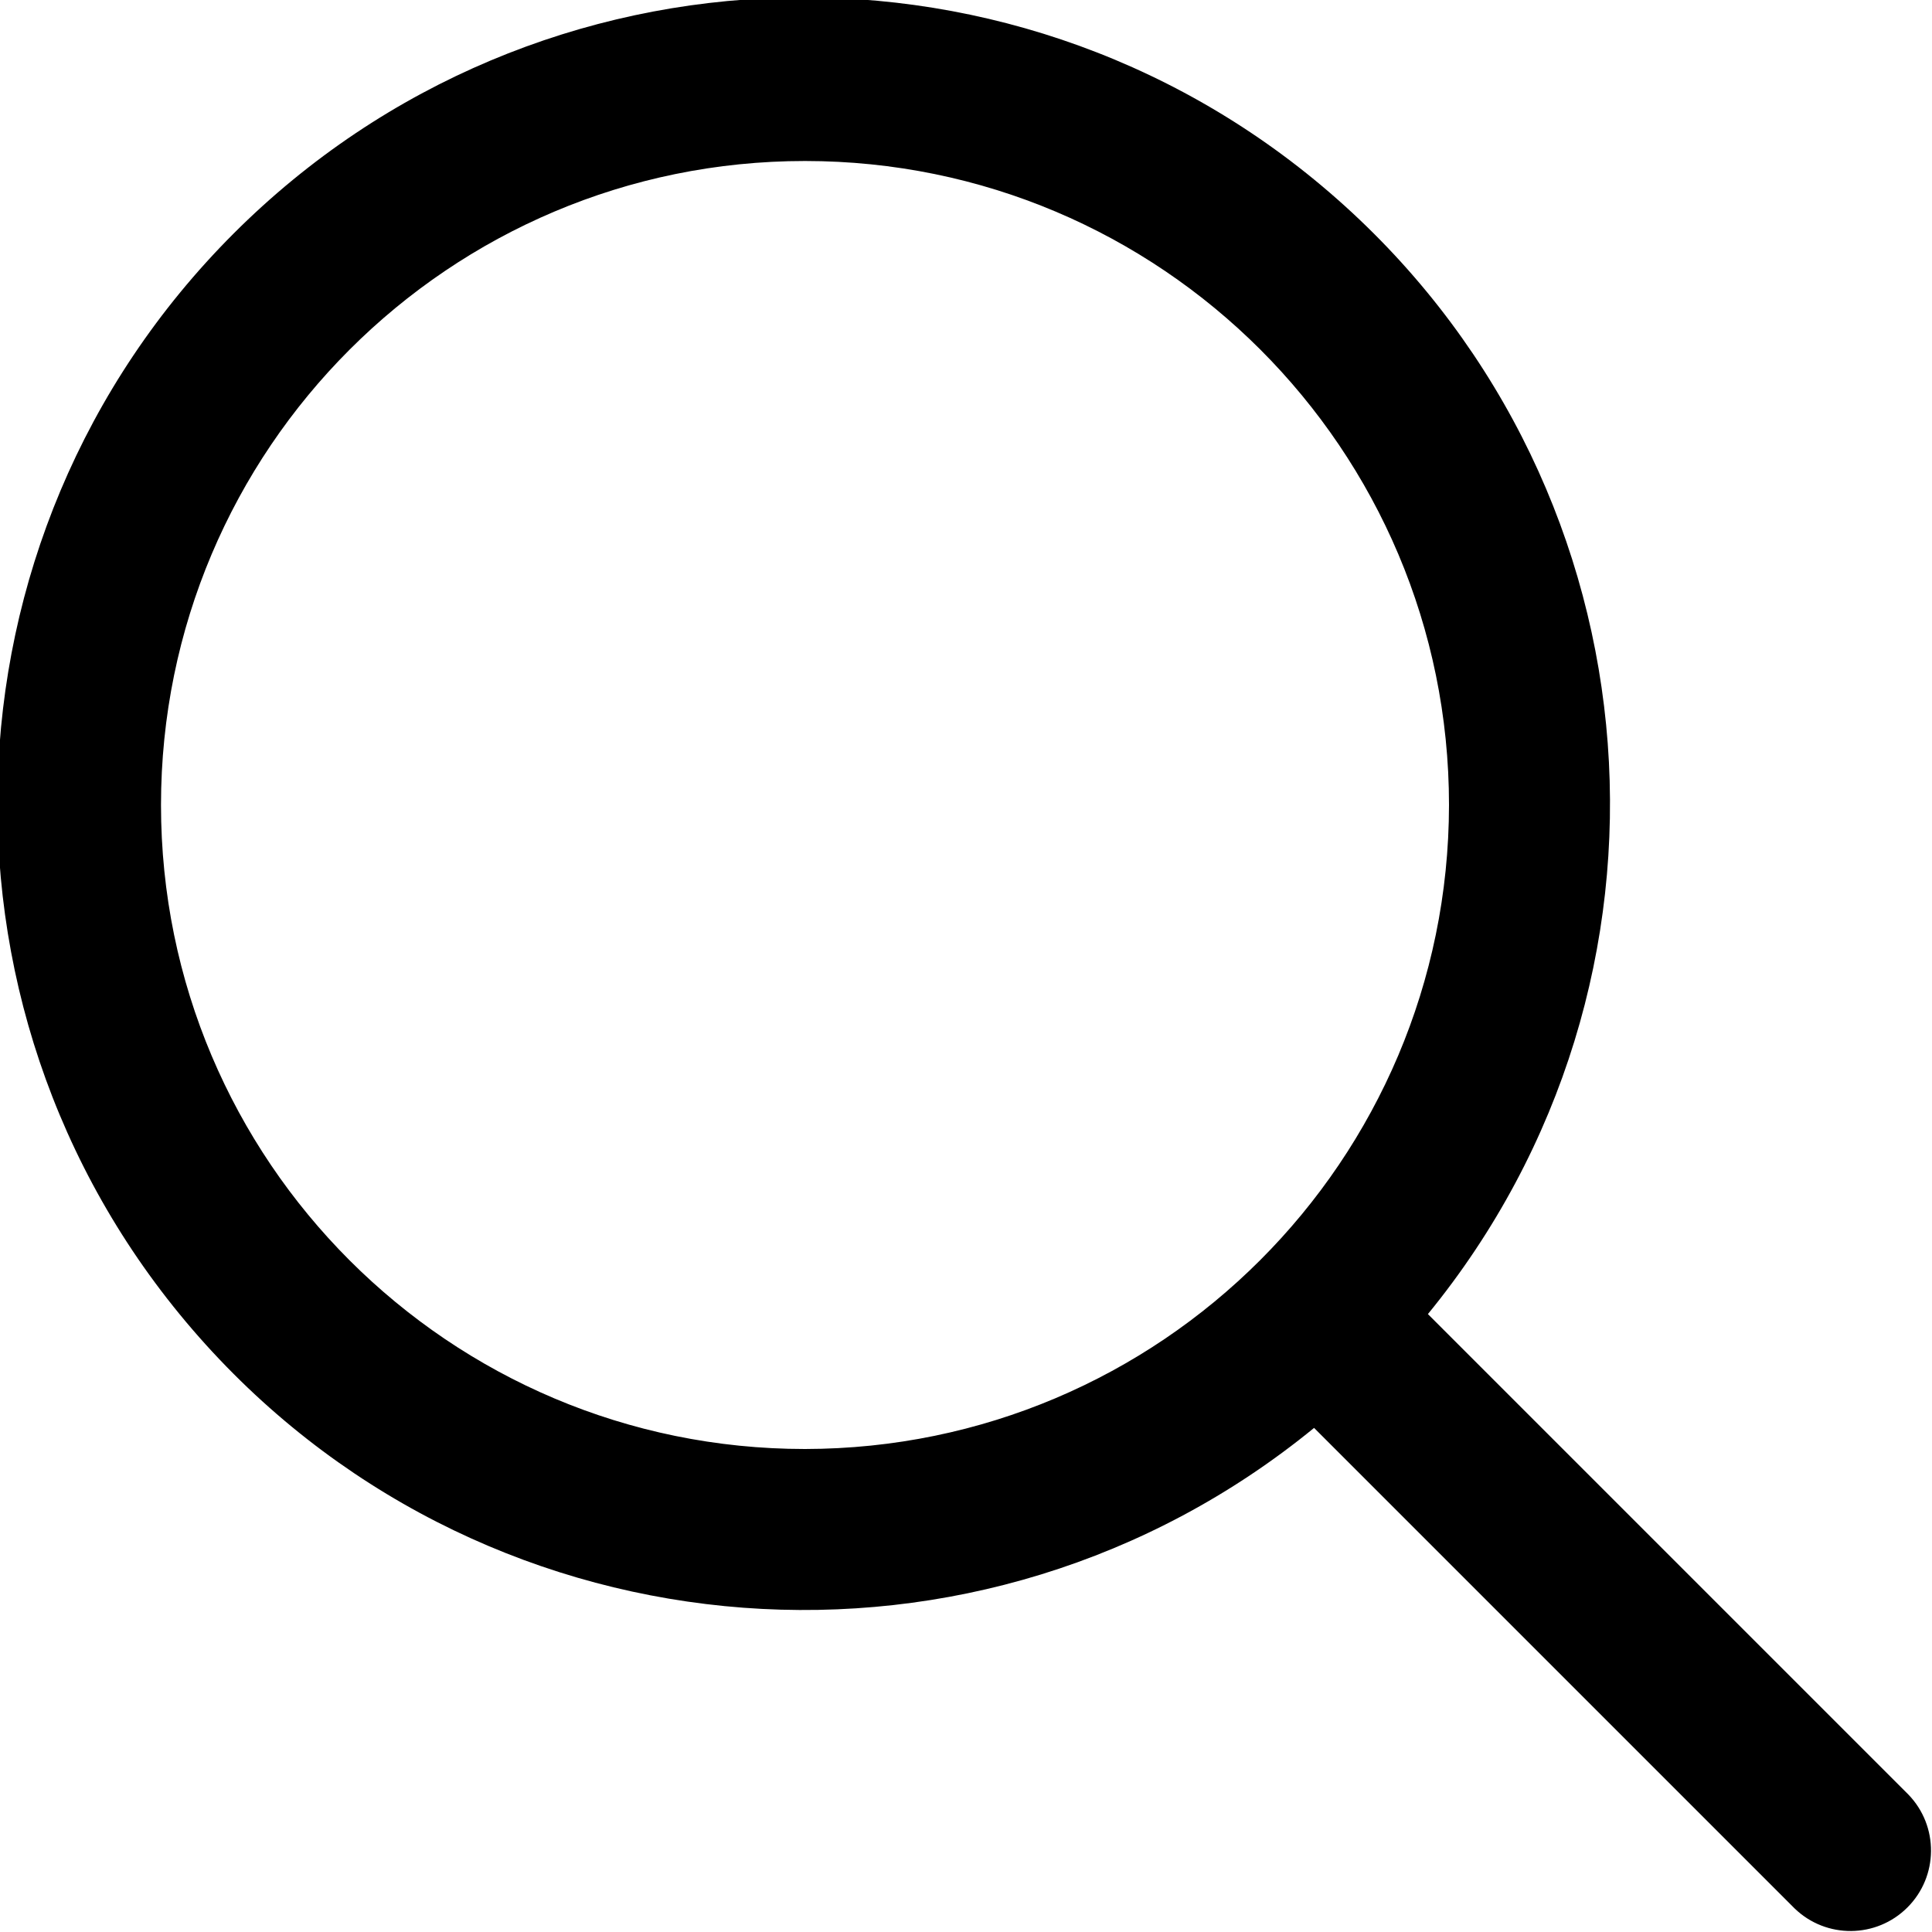
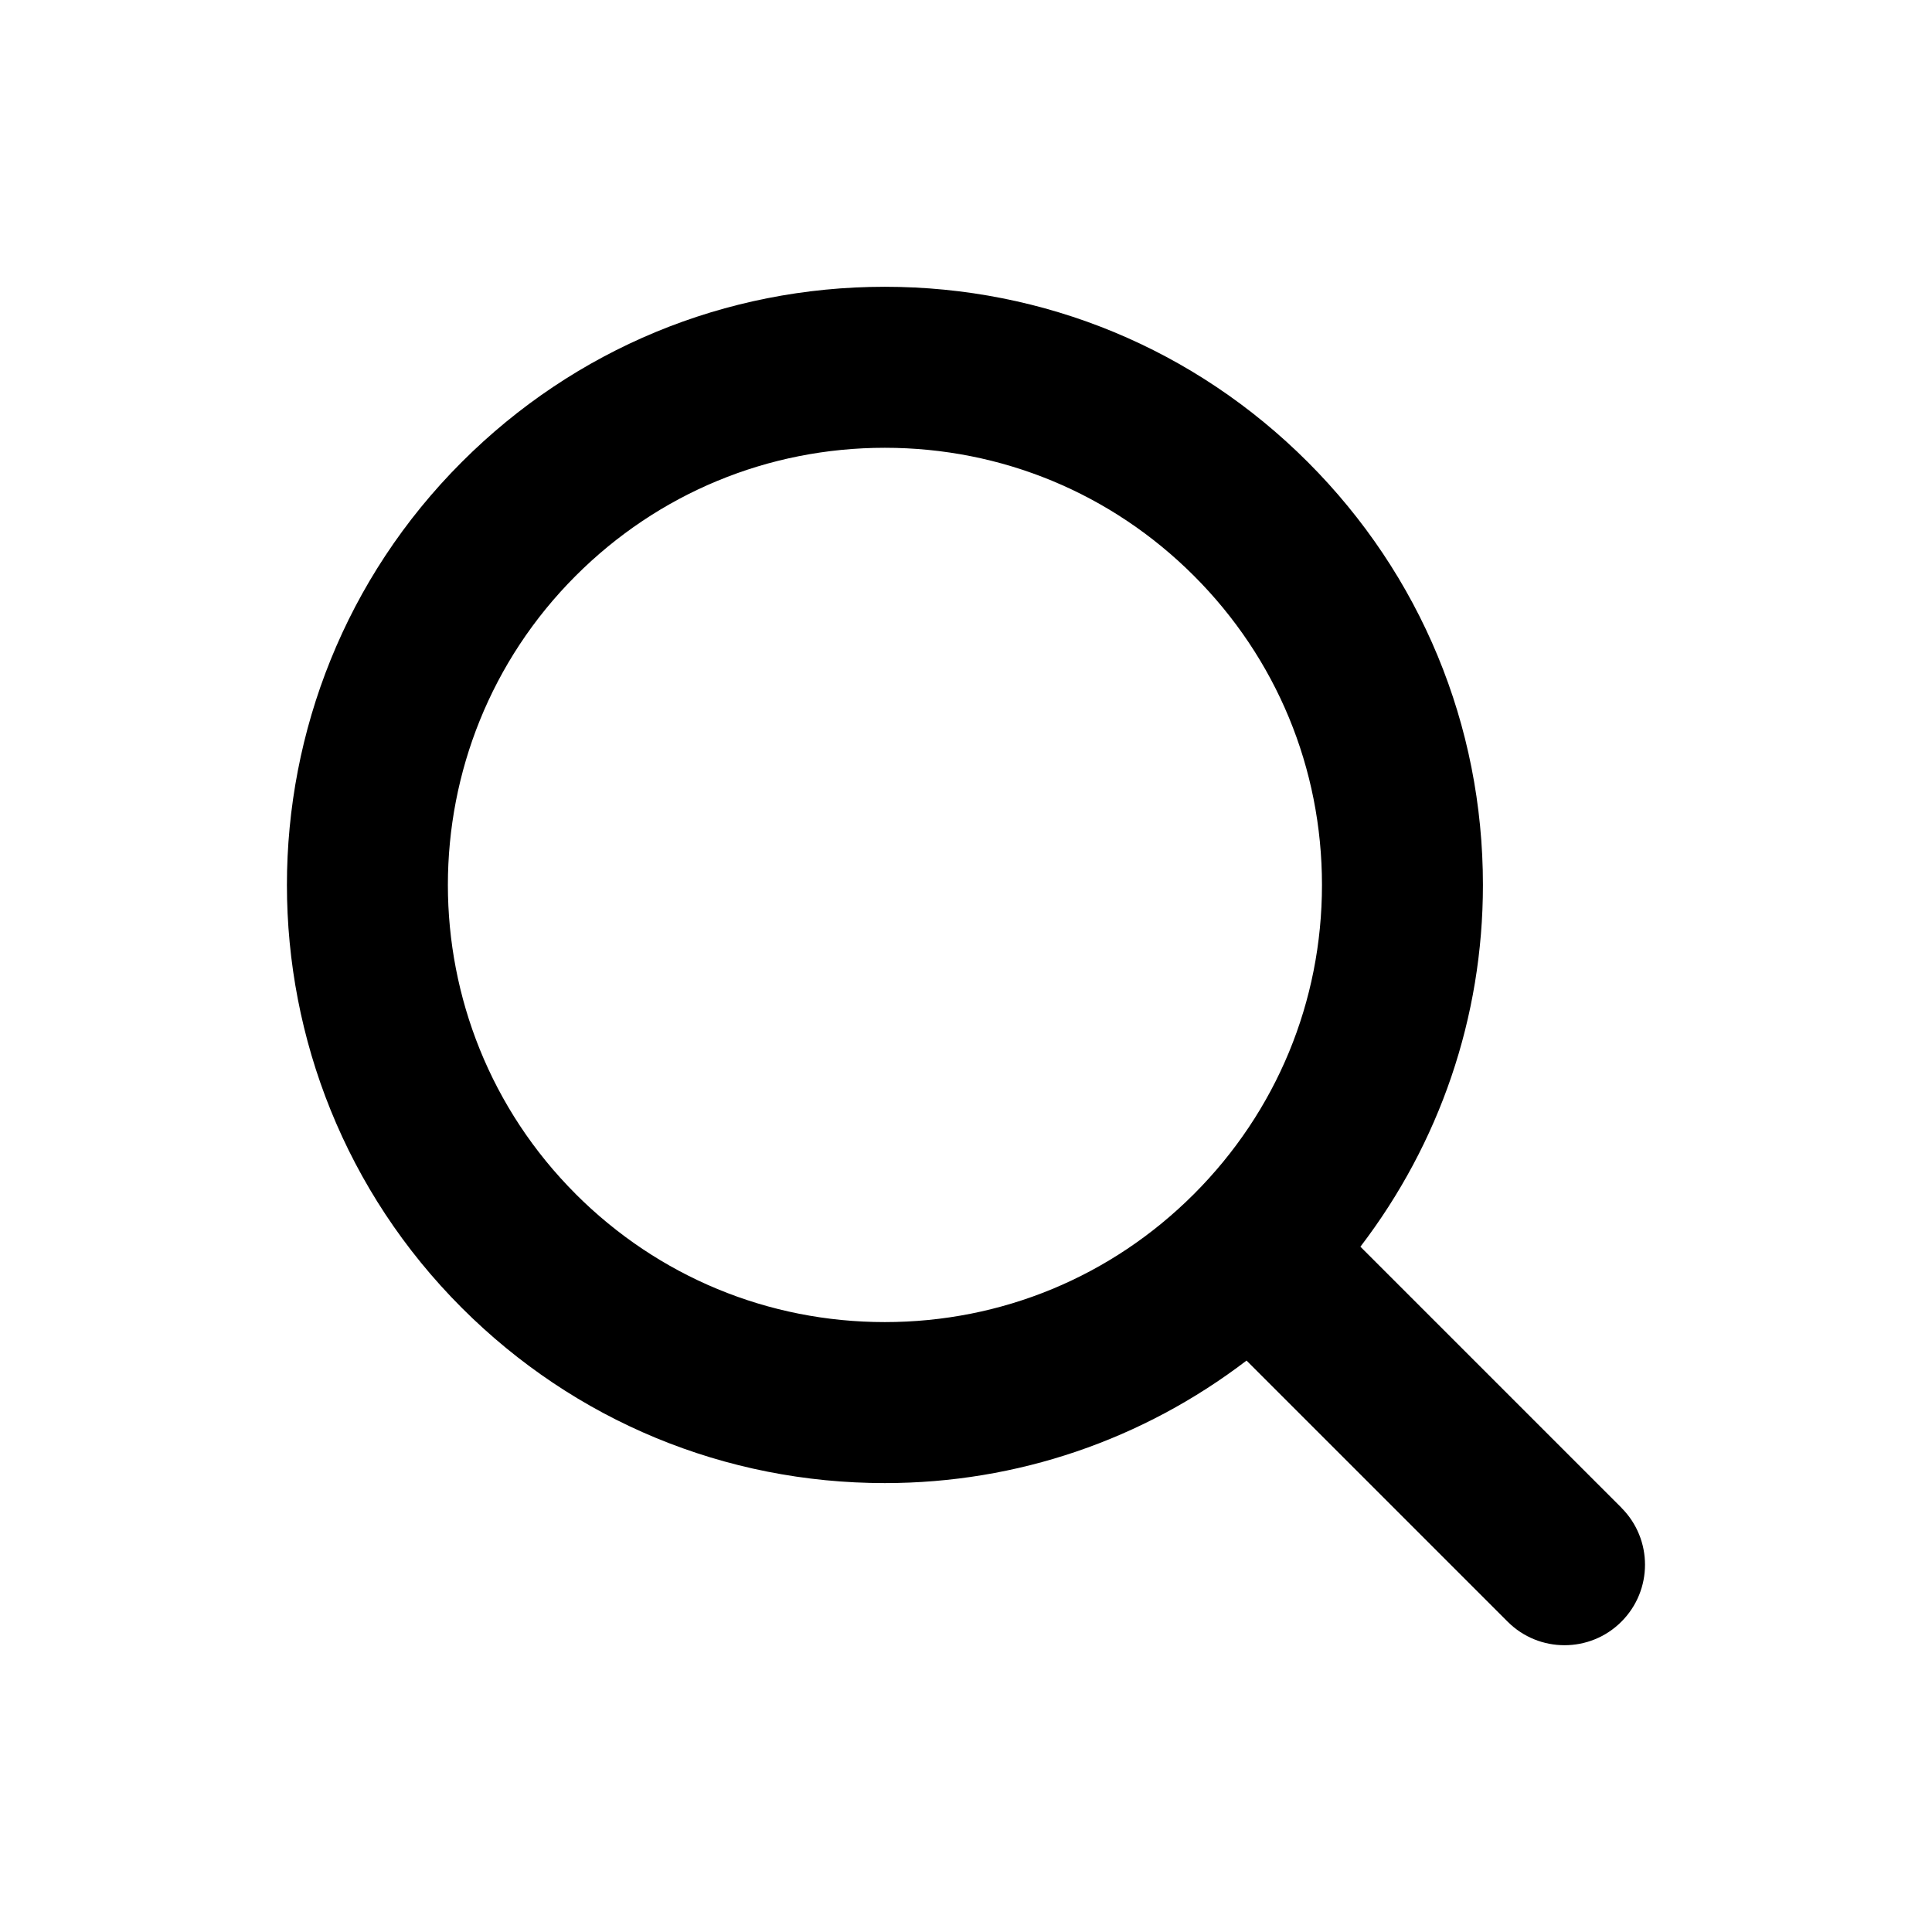
- <svg xmlns="http://www.w3.org/2000/svg" id="Outline" viewBox="0 0 24 24">
-   <path d="M23.707,22.293l-5.969-5.969a10.016,10.016,0,1,0-1.414,1.414l5.969,5.969a1,1,0,0,0,1.414-1.414ZM10,18a8,8,0,1,1,8-8A8.009,8.009,0,0,1,10,18Z" />
+ <svg xmlns="http://www.w3.org/2000/svg" enable-background="new 0 0 48 48" height="512" viewBox="0 0 48 48" width="512">
+   <g id="_x32_-Magnifying_Glass">
+     <path d="m40.285 37.46-6.486-6.486c1.966-2.573 3.044-5.695 3.044-8.988 0-3.969-1.546-7.701-4.353-10.508-2.807-2.807-6.538-4.353-10.508-4.353-3.969 0-7.701 1.546-10.508 4.353-5.794 5.794-5.794 15.222 0 21.016 2.807 2.807 6.539 4.353 10.508 4.353 3.294-0 6.415-1.079 8.988-3.044l6.486 6.486c.39.391.902.586 1.414.586s1.024-.195 1.414-.586c.781-.781.781-2.047 0-2.828zm-25.982-7.795c-4.234-4.234-4.234-11.125 0-15.359 2.051-2.051 4.779-3.181 7.68-3.181 2.901 0 5.628 1.13 7.68 3.181 2.051 2.051 3.181 4.779 3.181 7.68 0 2.901-1.13 5.628-3.181 7.68s-4.778 3.181-7.68 3.181c-2.901 0-5.628-1.13-7.68-3.181z" />
+   </g>
</svg>
